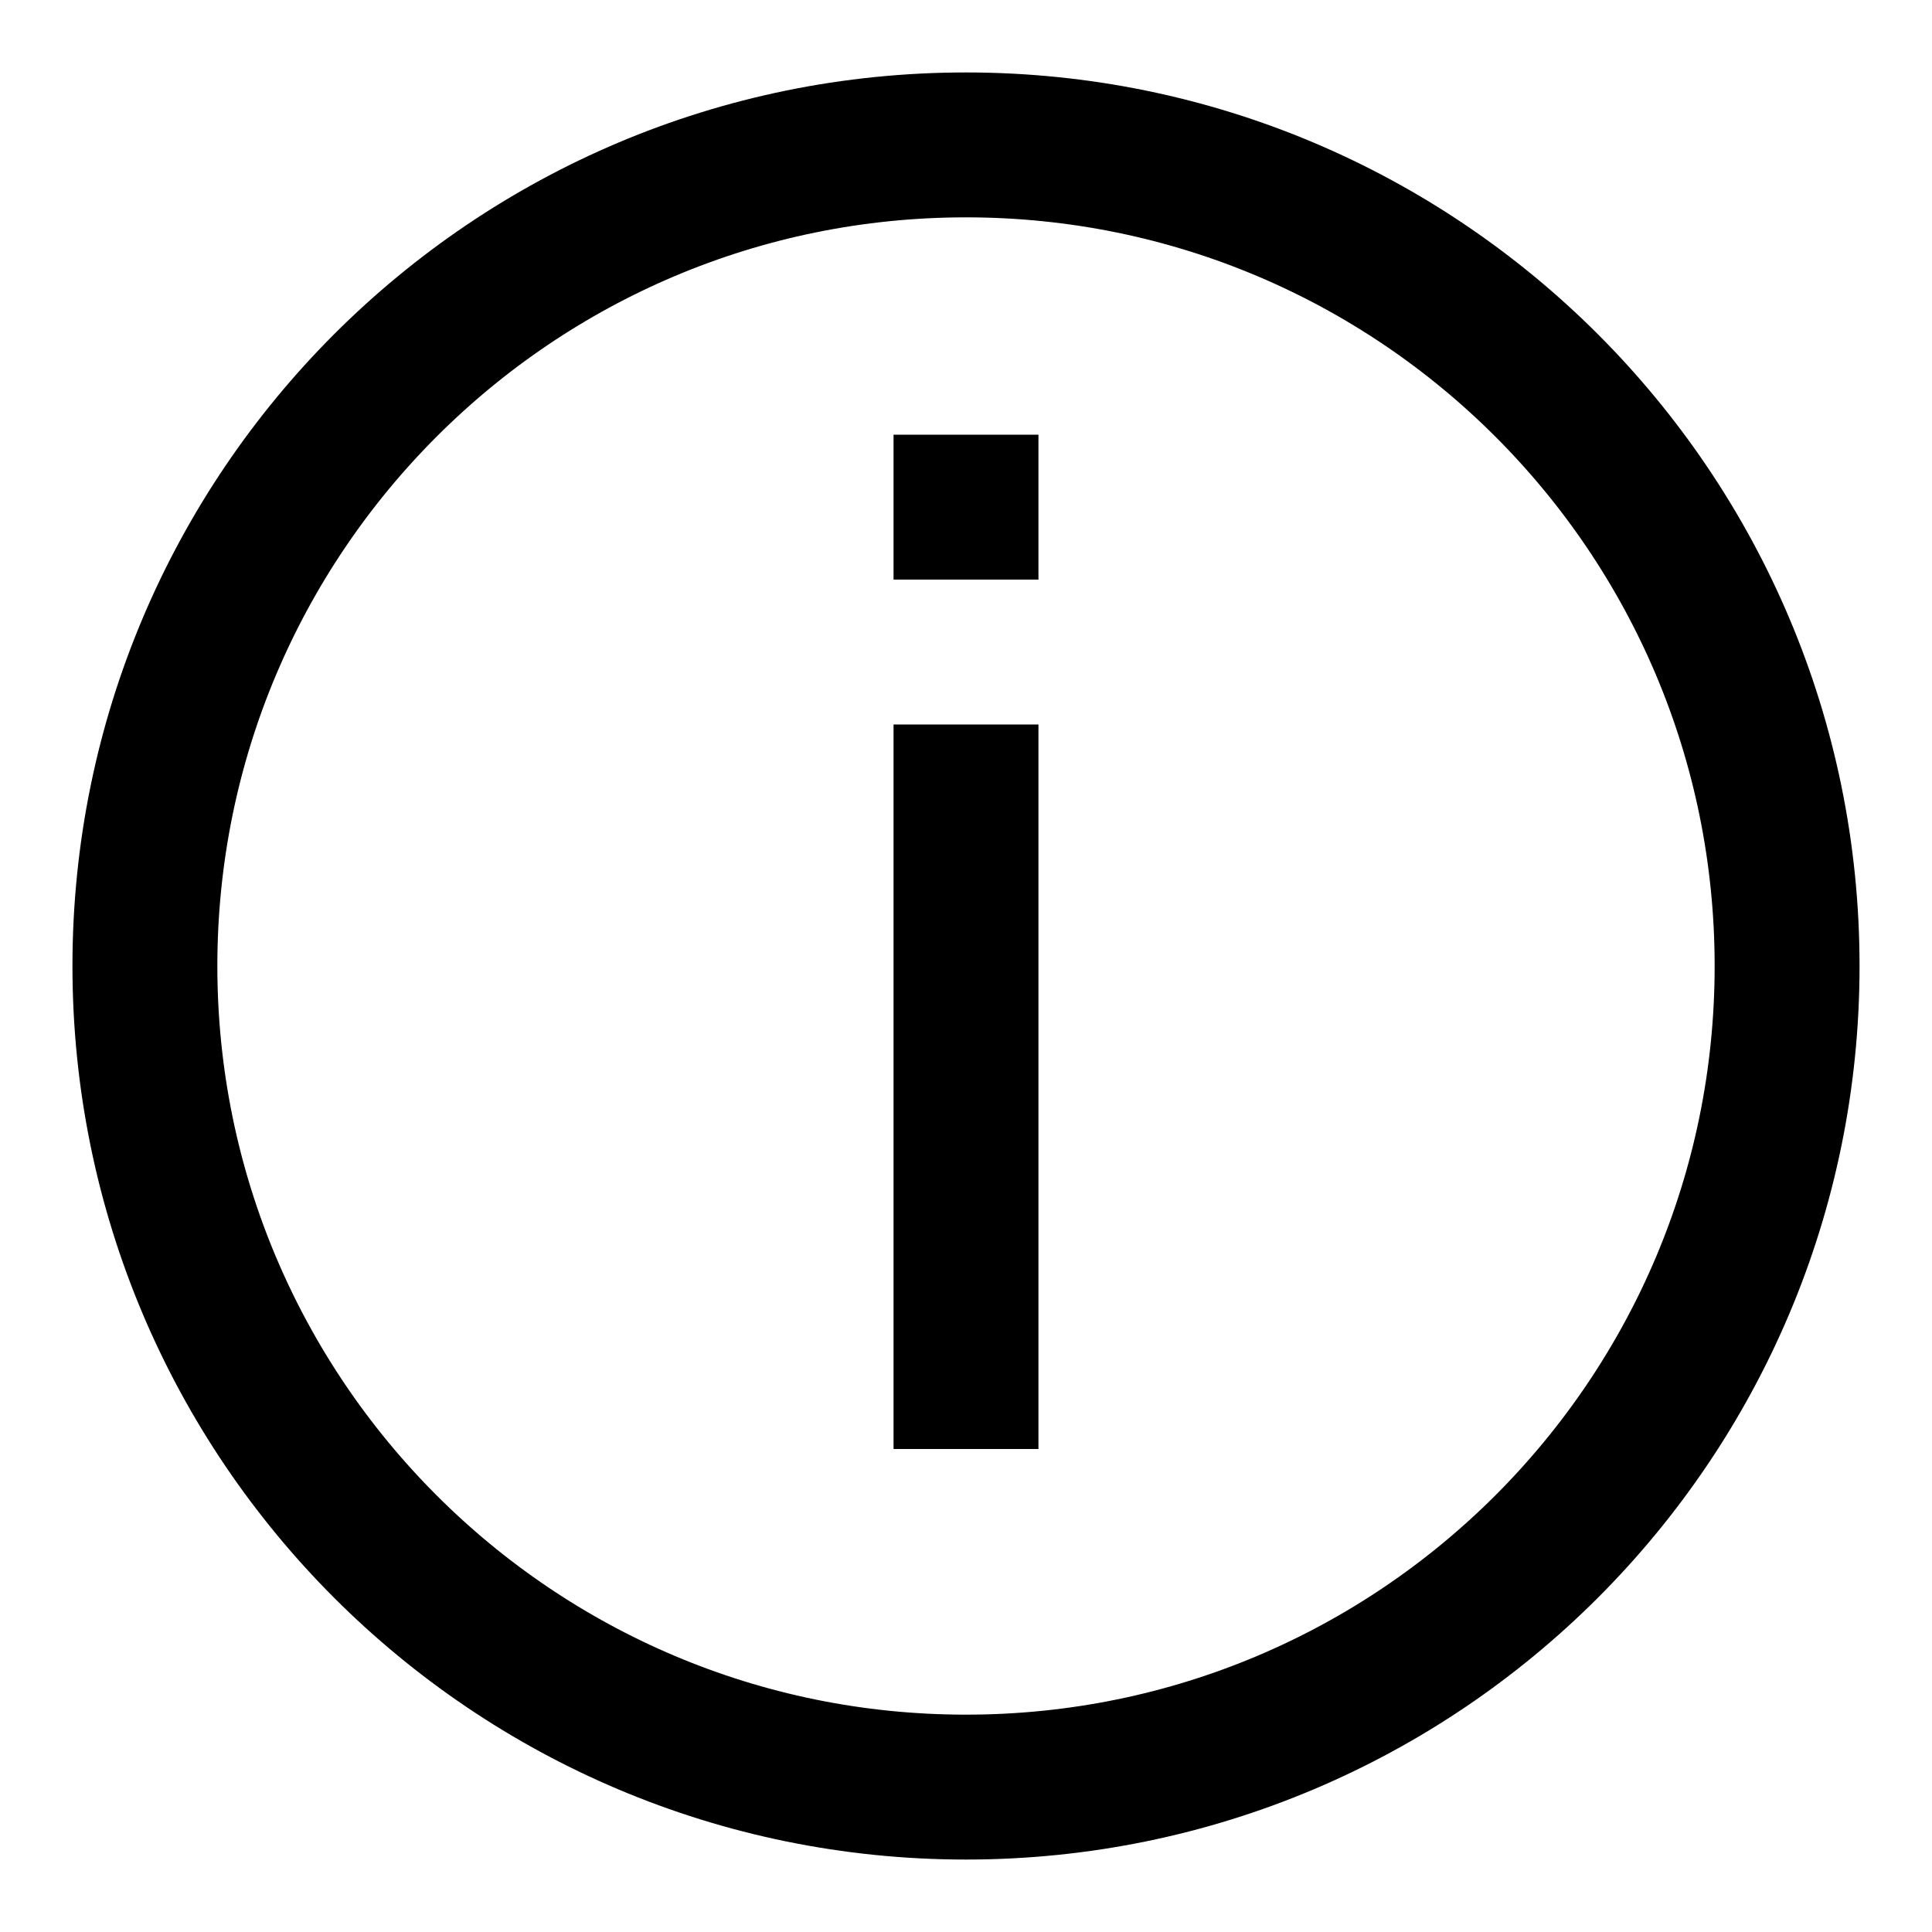
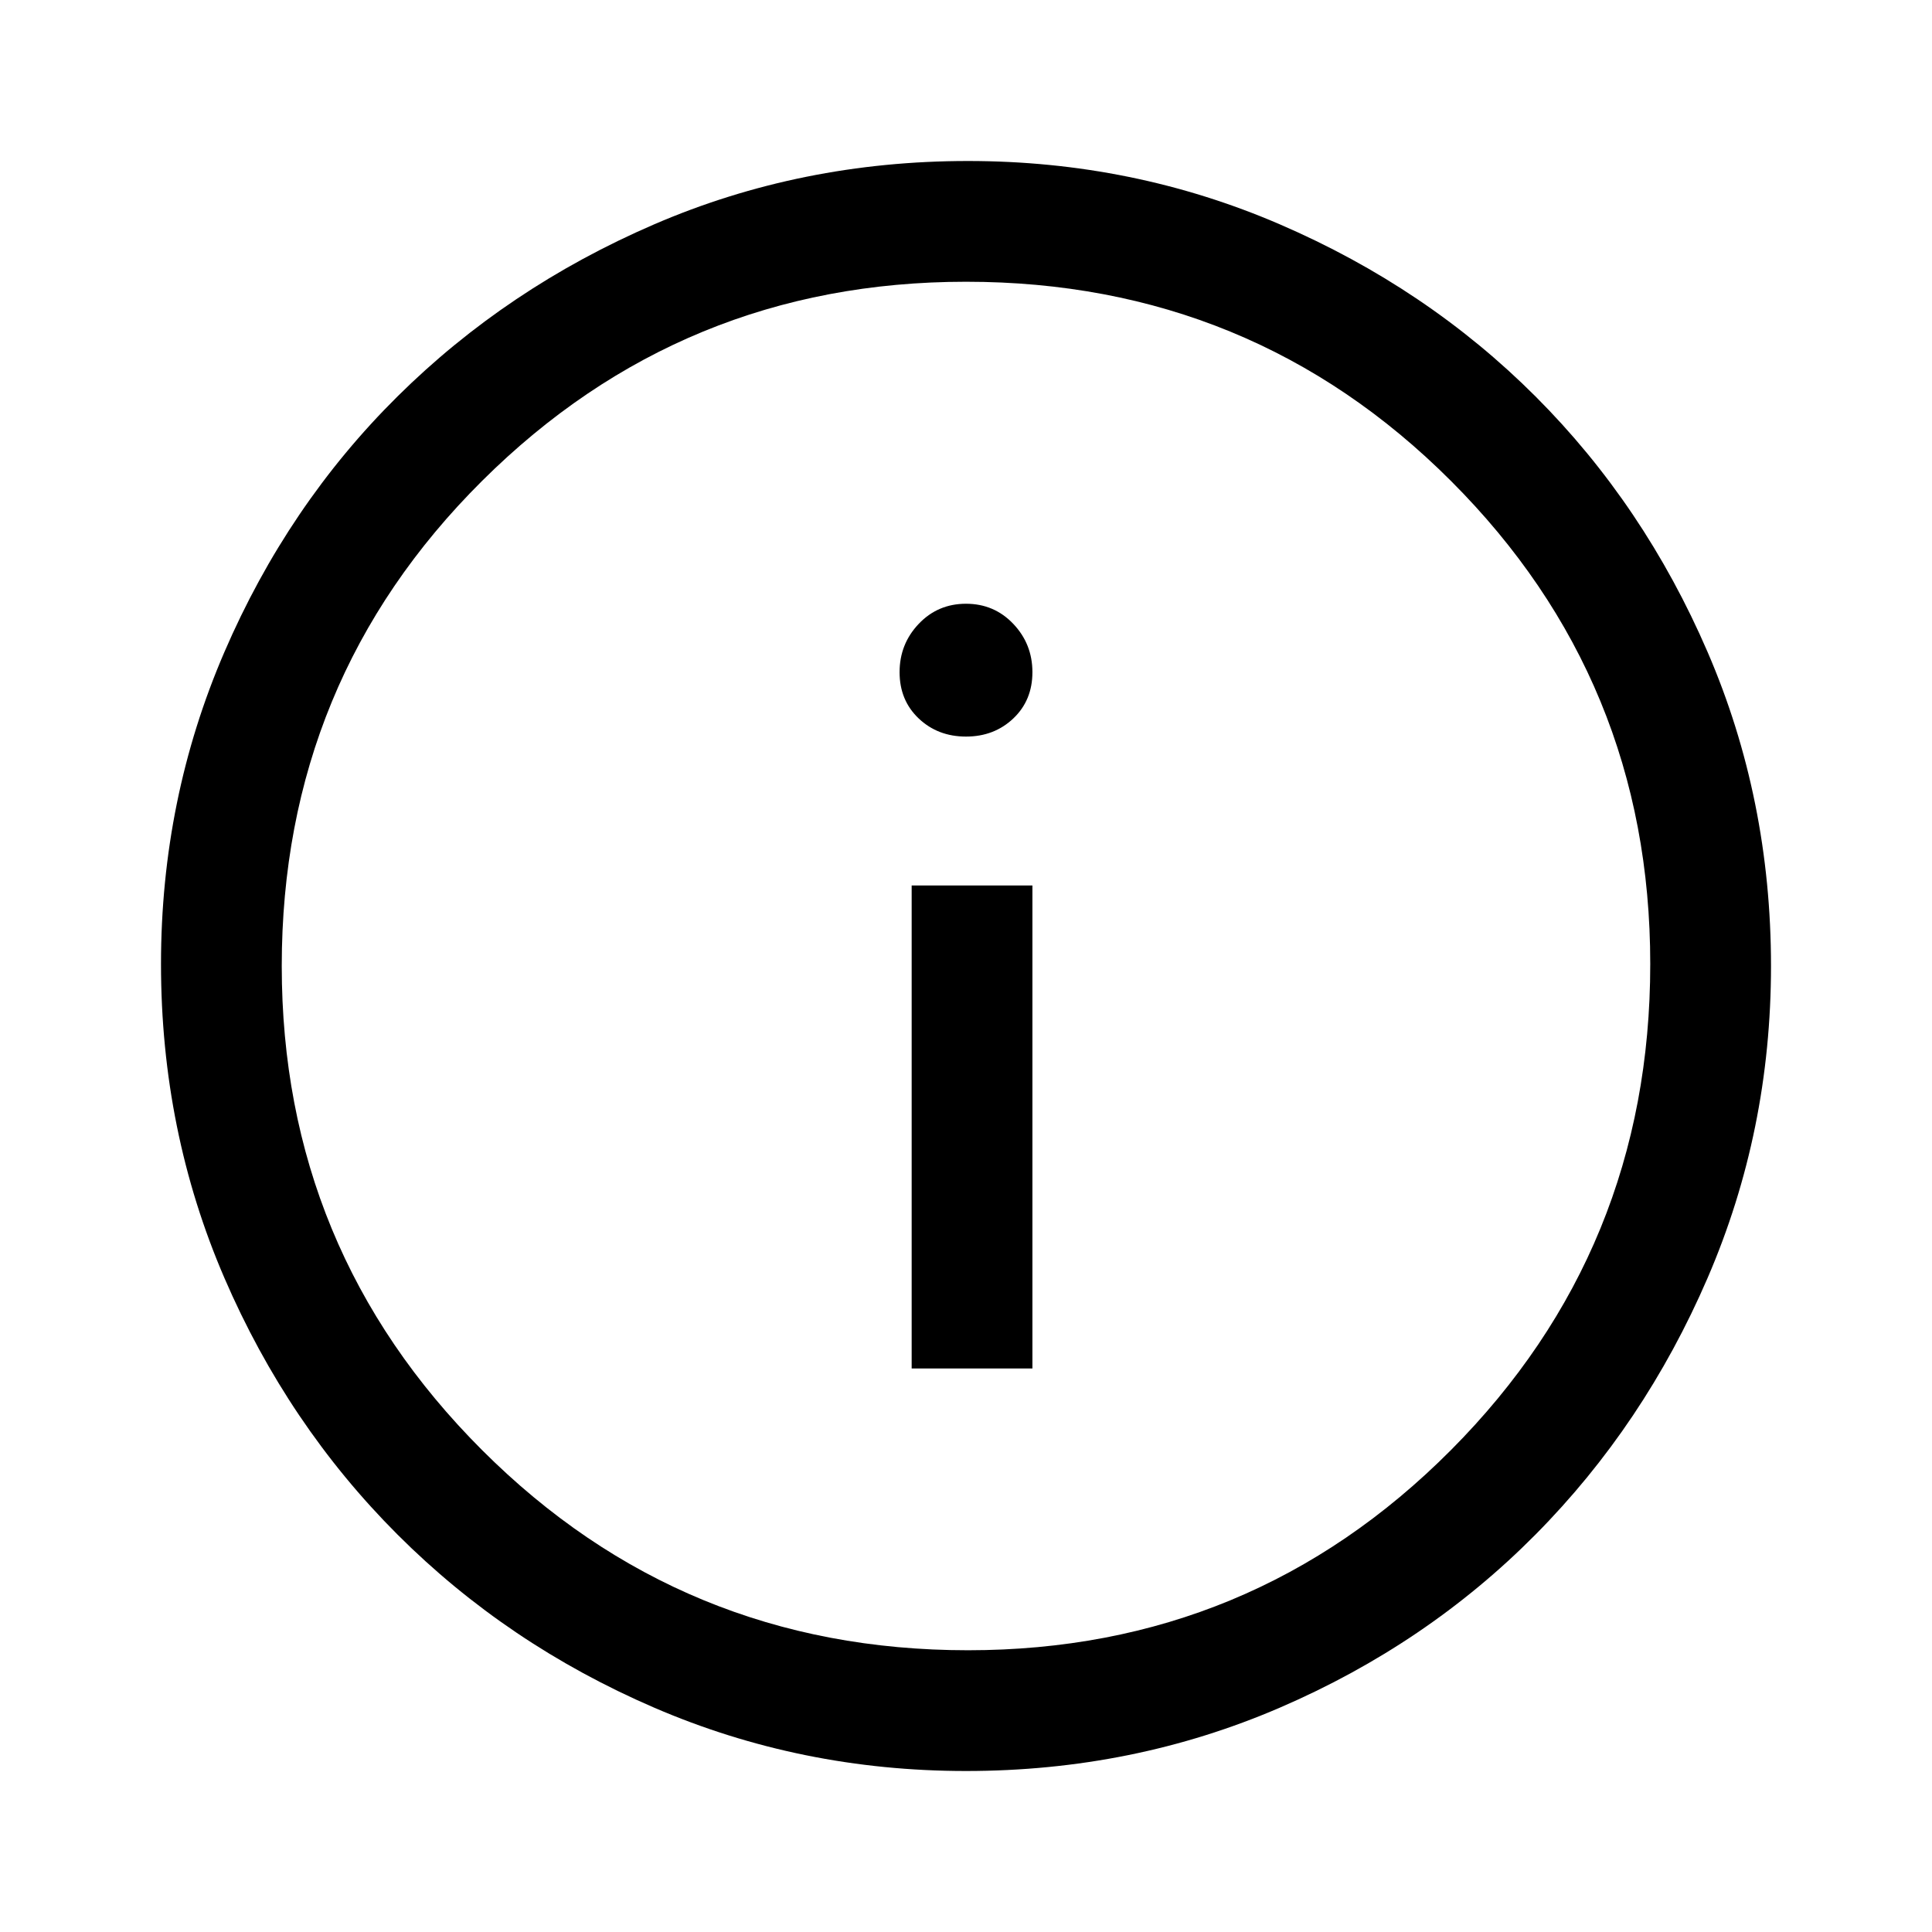
- <svg xmlns="http://www.w3.org/2000/svg" version="1.1" width="48" height="48" viewBox="4 4 40 40" enable-background="new 0 0 24.00 24.00" xml:space="preserve" id="svg4">
-   <defs id="defs8" />
-   <circle style="fill:none;stroke:#000000;stroke-width:3;stroke-opacity:1" id="path929" cx="24" cy="24" r="17" />
-   <path style="fill:none;stroke:#000000;stroke-width:3;stroke-linecap:butt;stroke-linejoin:miter;stroke-opacity:1" d="M 24,34 V 19" id="path840" />
-   <path style="fill:none;stroke:#000000;stroke-width:3;stroke-linecap:butt;stroke-linejoin:miter;stroke-opacity:1" d="M 24,16 V 13" id="path850" />
+ <svg xmlns="http://www.w3.org/2000/svg" height="48" width="48">
+   <path d="M22.65 34h3V22h-3ZM24 18.3q.7 0 1.175-.45.475-.45.475-1.15t-.475-1.2Q24.7 15 24 15q-.7 0-1.175.5-.475.5-.475 1.2t.475 1.15q.475.45 1.175.45ZM24 44q-4.1 0-7.75-1.575-3.65-1.575-6.375-4.3-2.725-2.725-4.3-6.375Q4 28.1 4 23.95q0-4.1 1.575-7.75 1.575-3.65 4.3-6.35 2.725-2.7 6.375-4.275Q19.9 4 24.05 4q4.1 0 7.75 1.575 3.65 1.575 6.35 4.275 2.7 2.7 4.275 6.35Q44 19.85 44 24q0 4.1-1.575 7.75-1.575 3.65-4.275 6.375t-6.35 4.3Q28.15 44 24 44Zm.05-3q7.05 0 12-4.975T41 23.95q0-7.05-4.95-12T24 7q-7.05 0-12.025 4.95Q7 16.9 7 24q0 7.05 4.975 12.025Q16.95 41 24.05 41ZM24 24Z" />
</svg>
